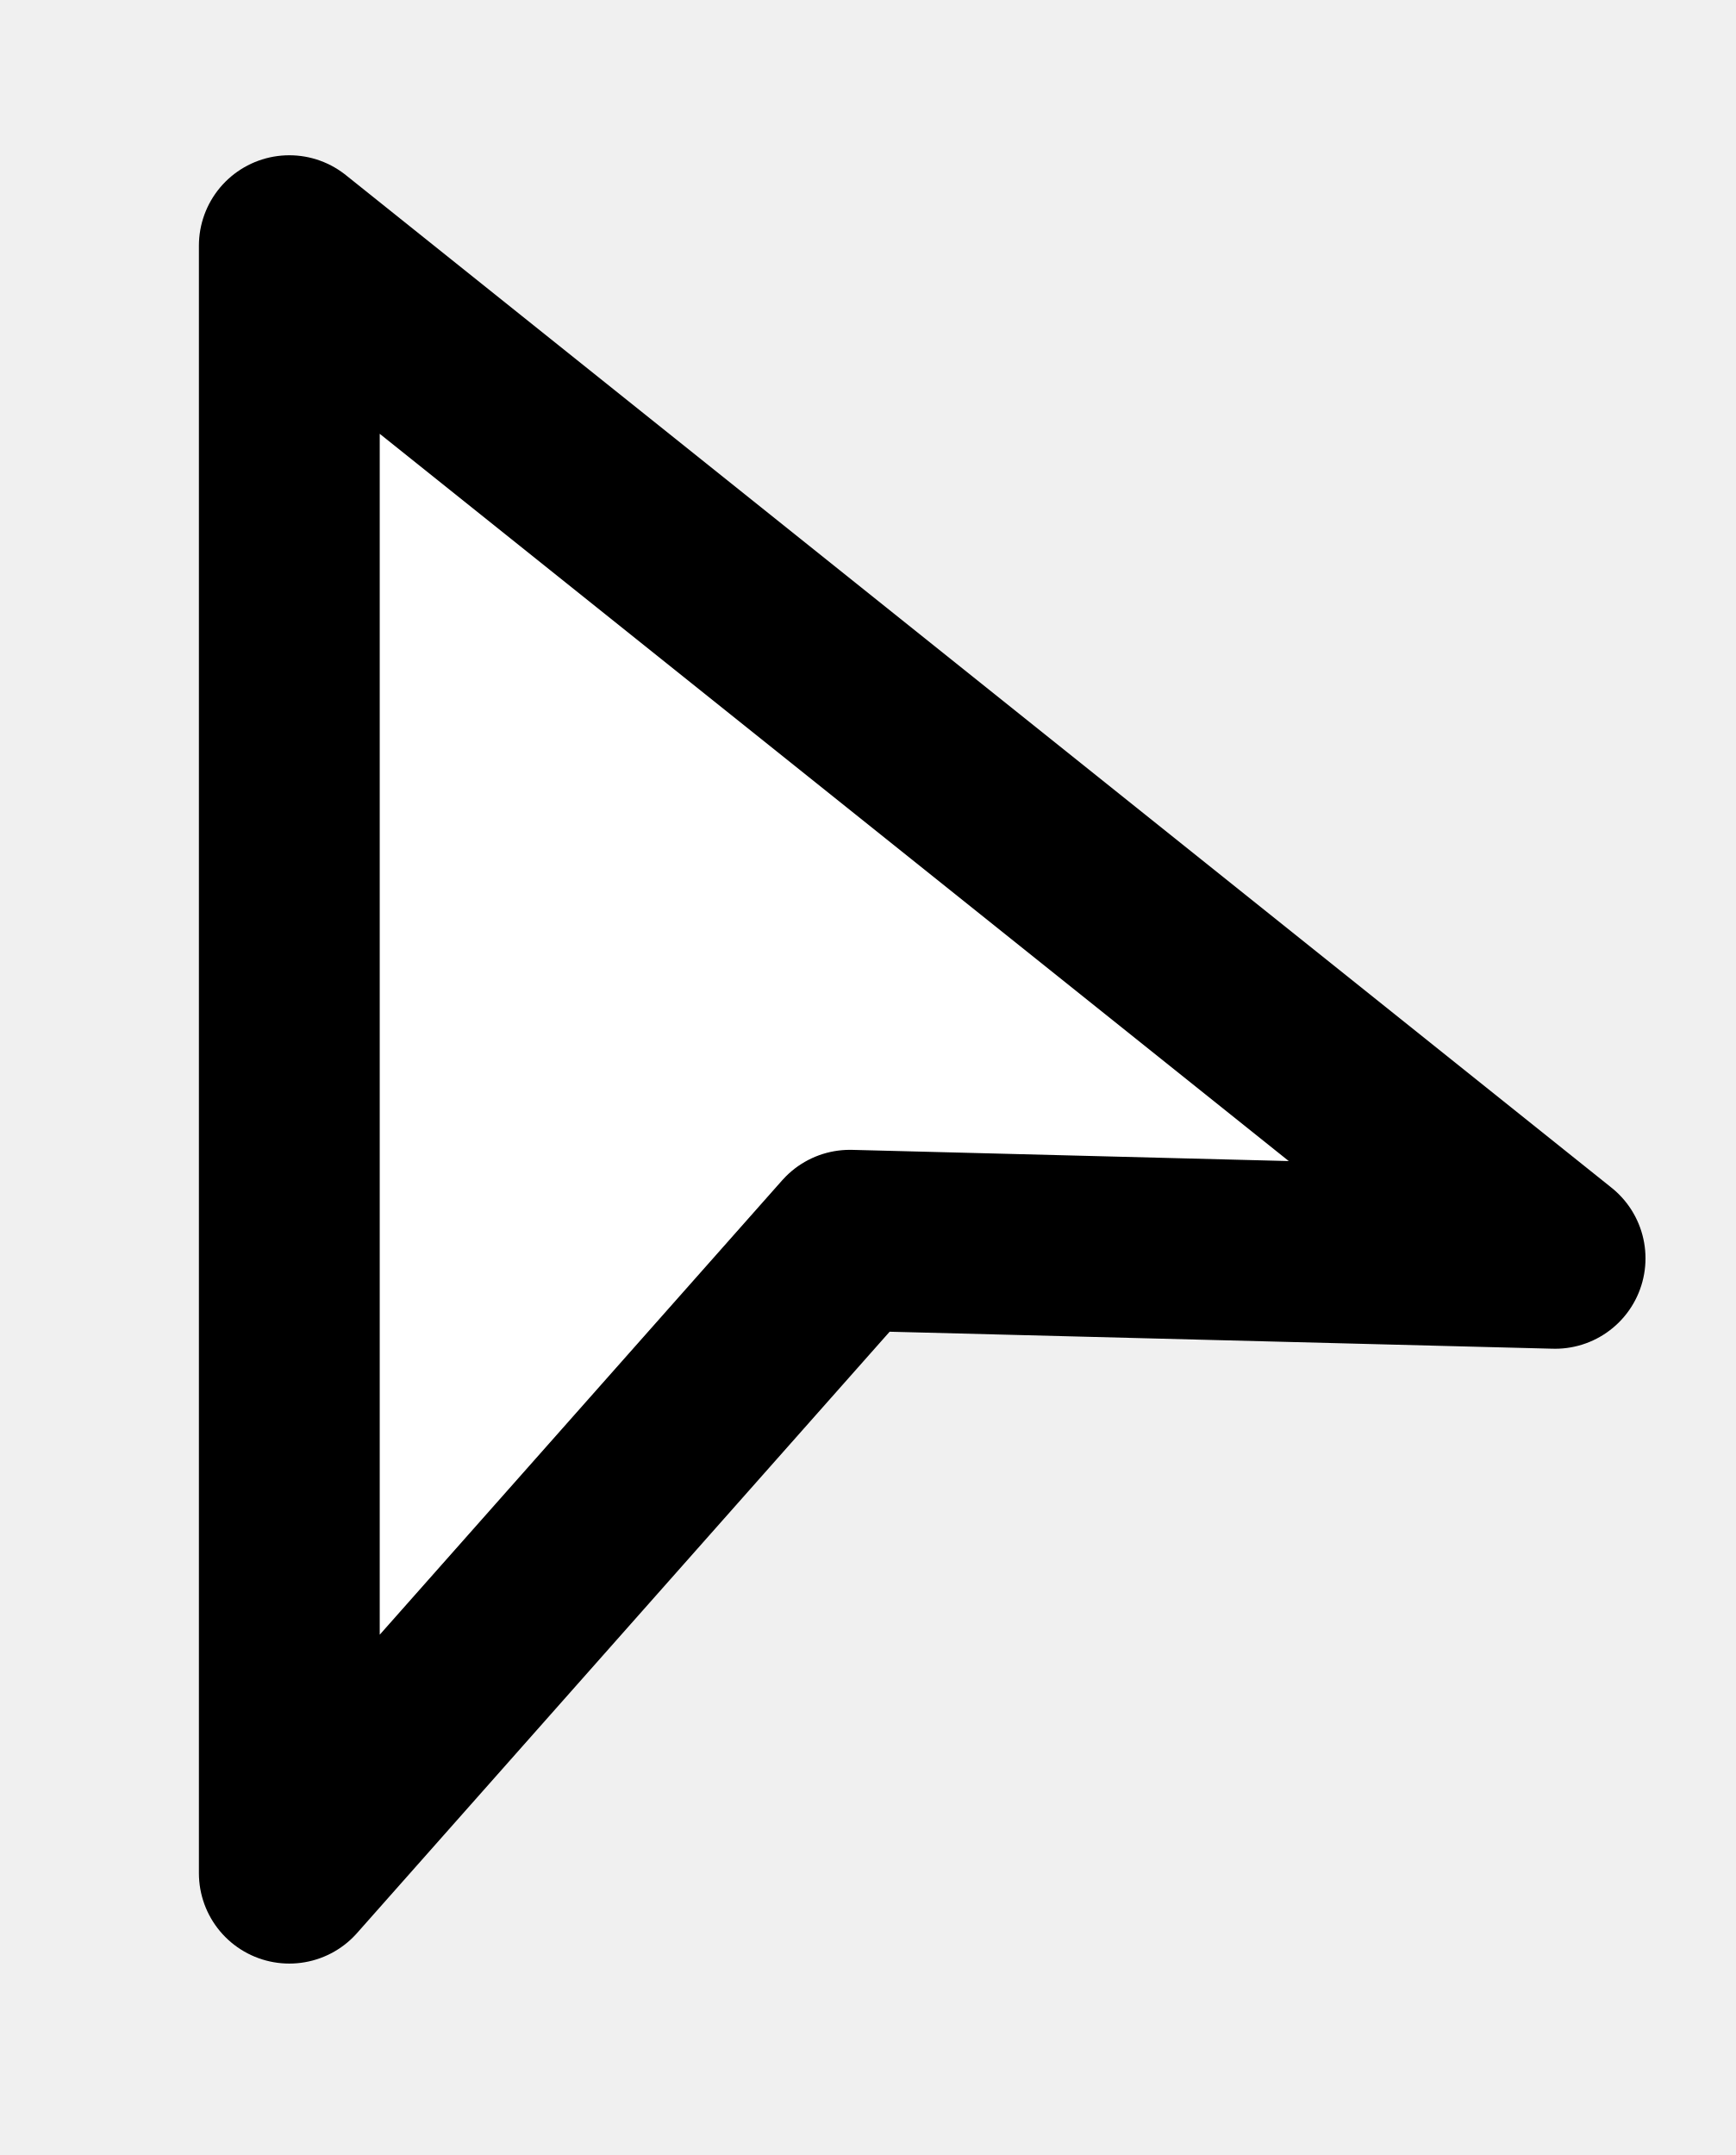
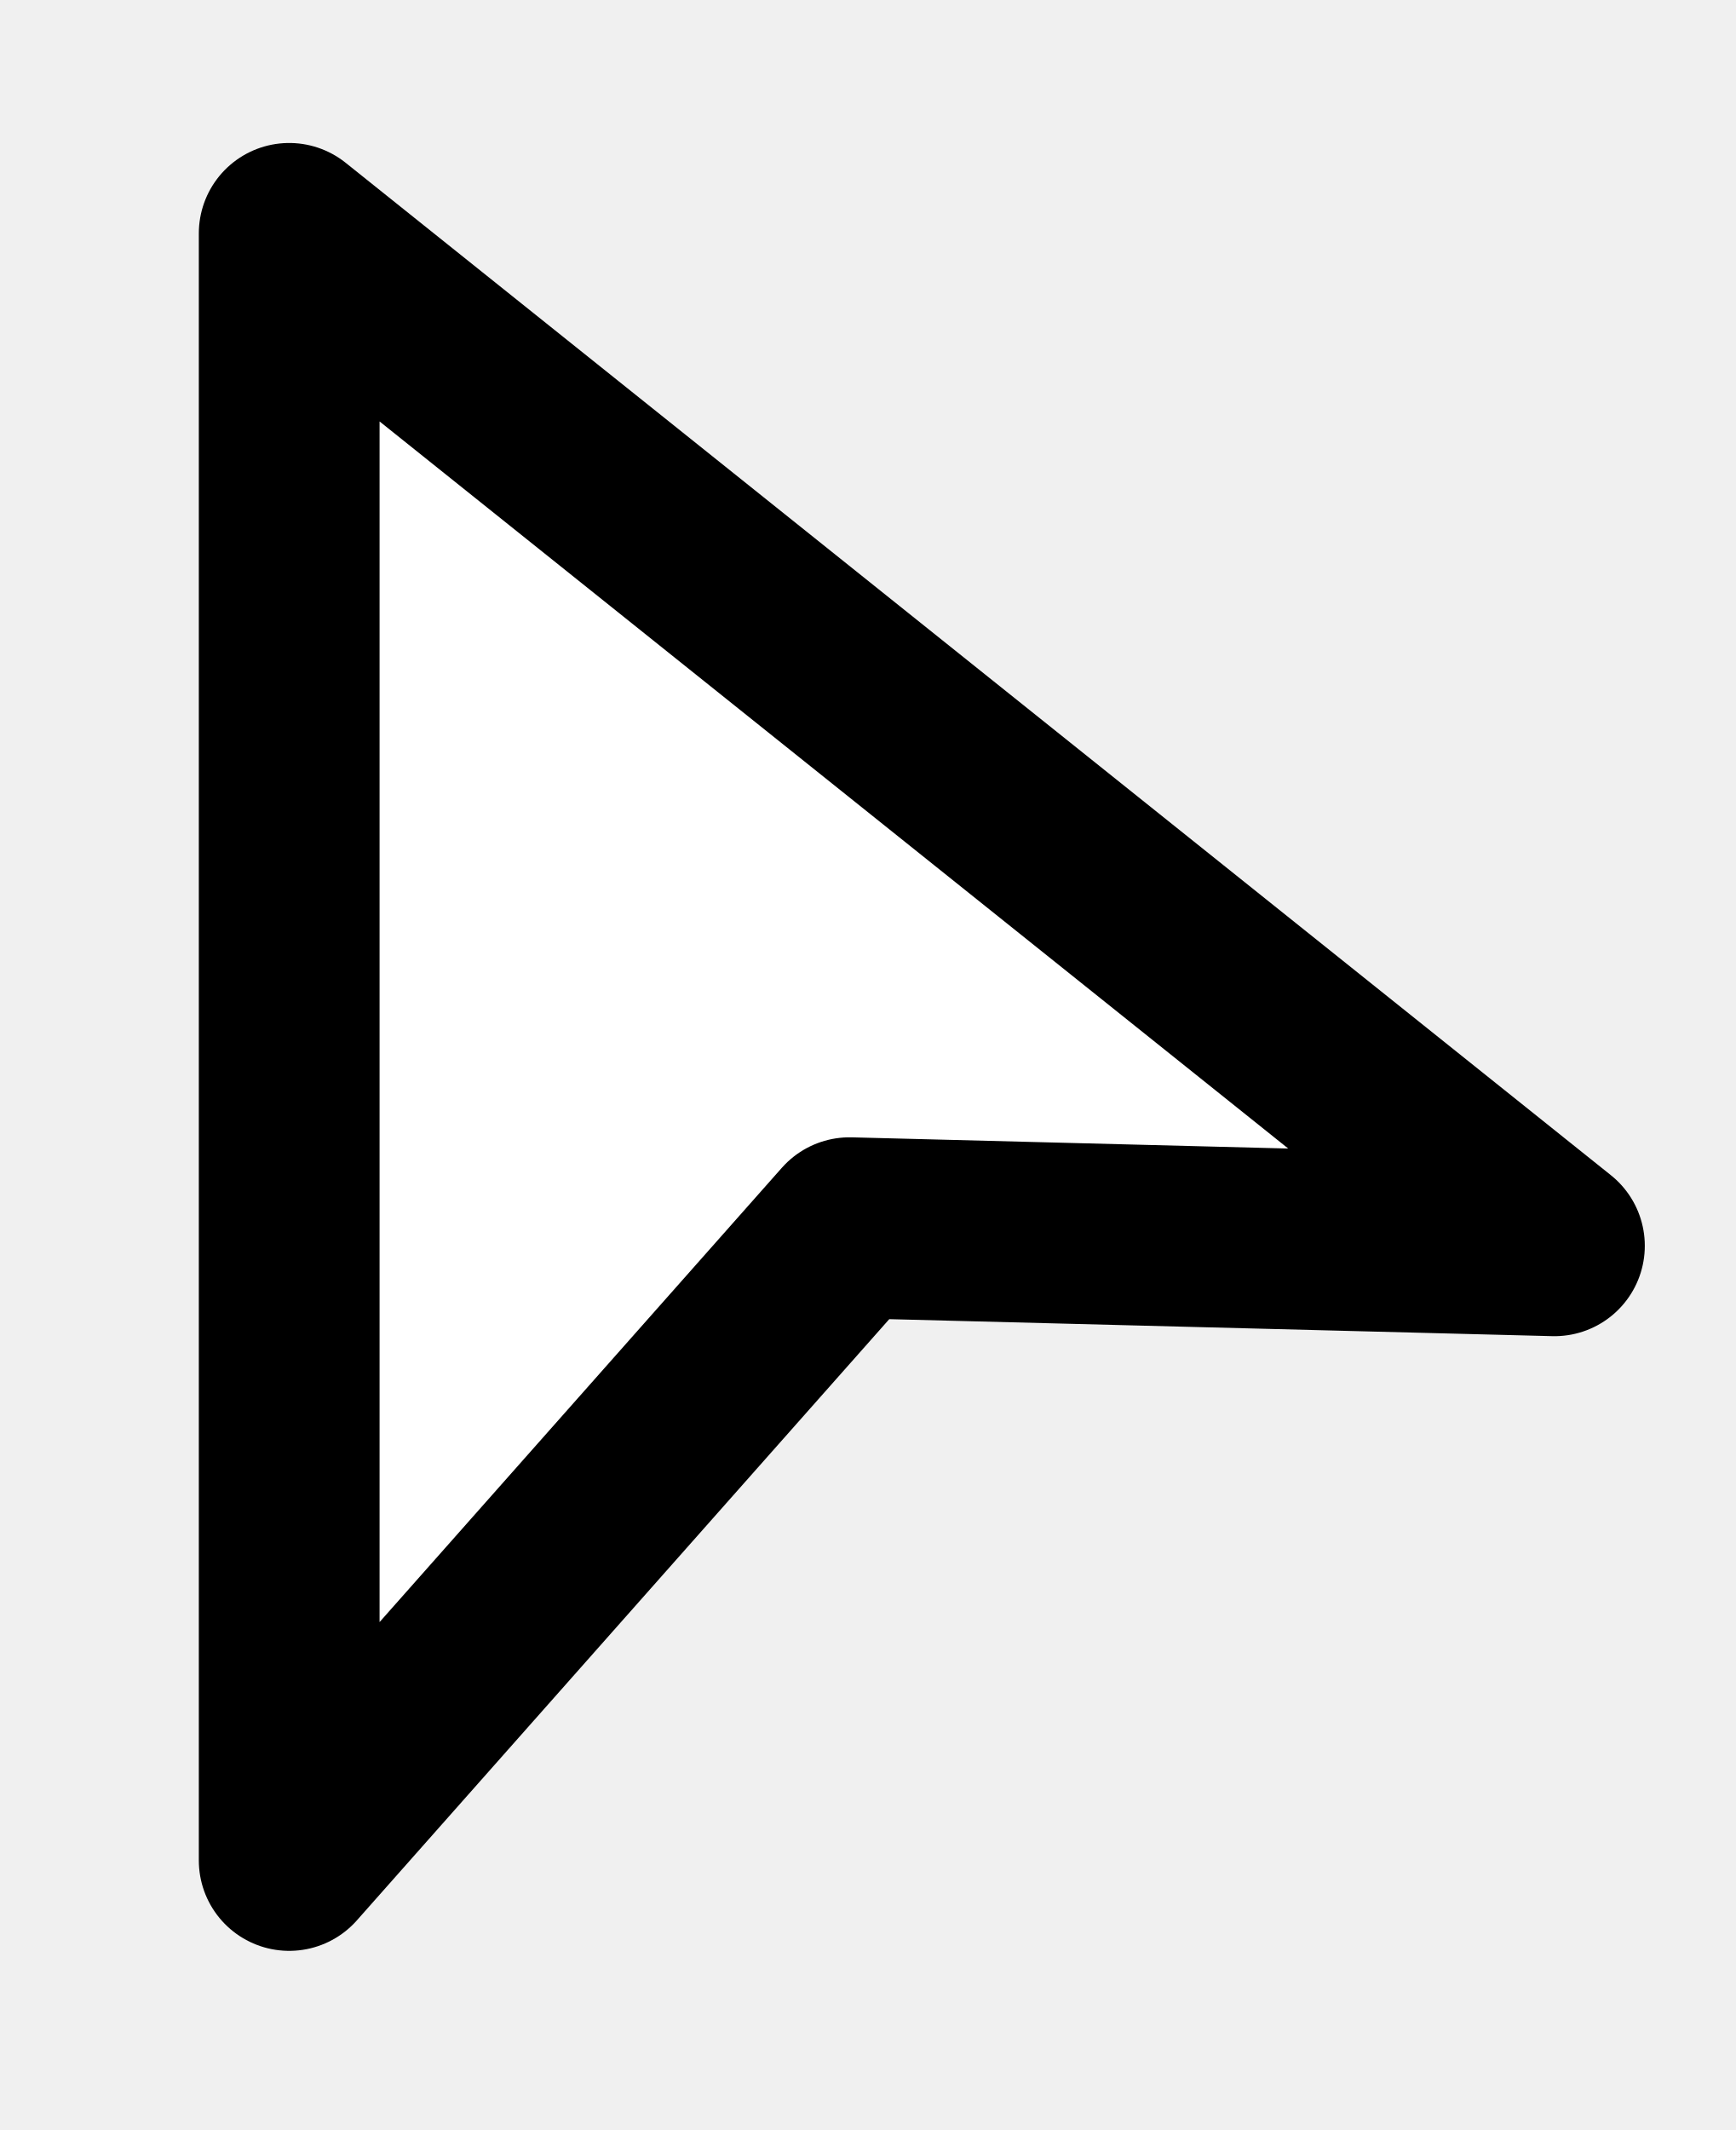
- <svg xmlns="http://www.w3.org/2000/svg" width="29" height="36" viewBox="0 0 48 56">
+ <svg xmlns="http://www.w3.org/2000/svg" width="22" height="27" viewBox="0 0 48 56">
  <path d="M8 5v45l15.5-17.5L43 33 8 5z" fill="#fff" stroke="#000" stroke-width="5" stroke-linejoin="round" stroke-linecap="round" />
</svg>
